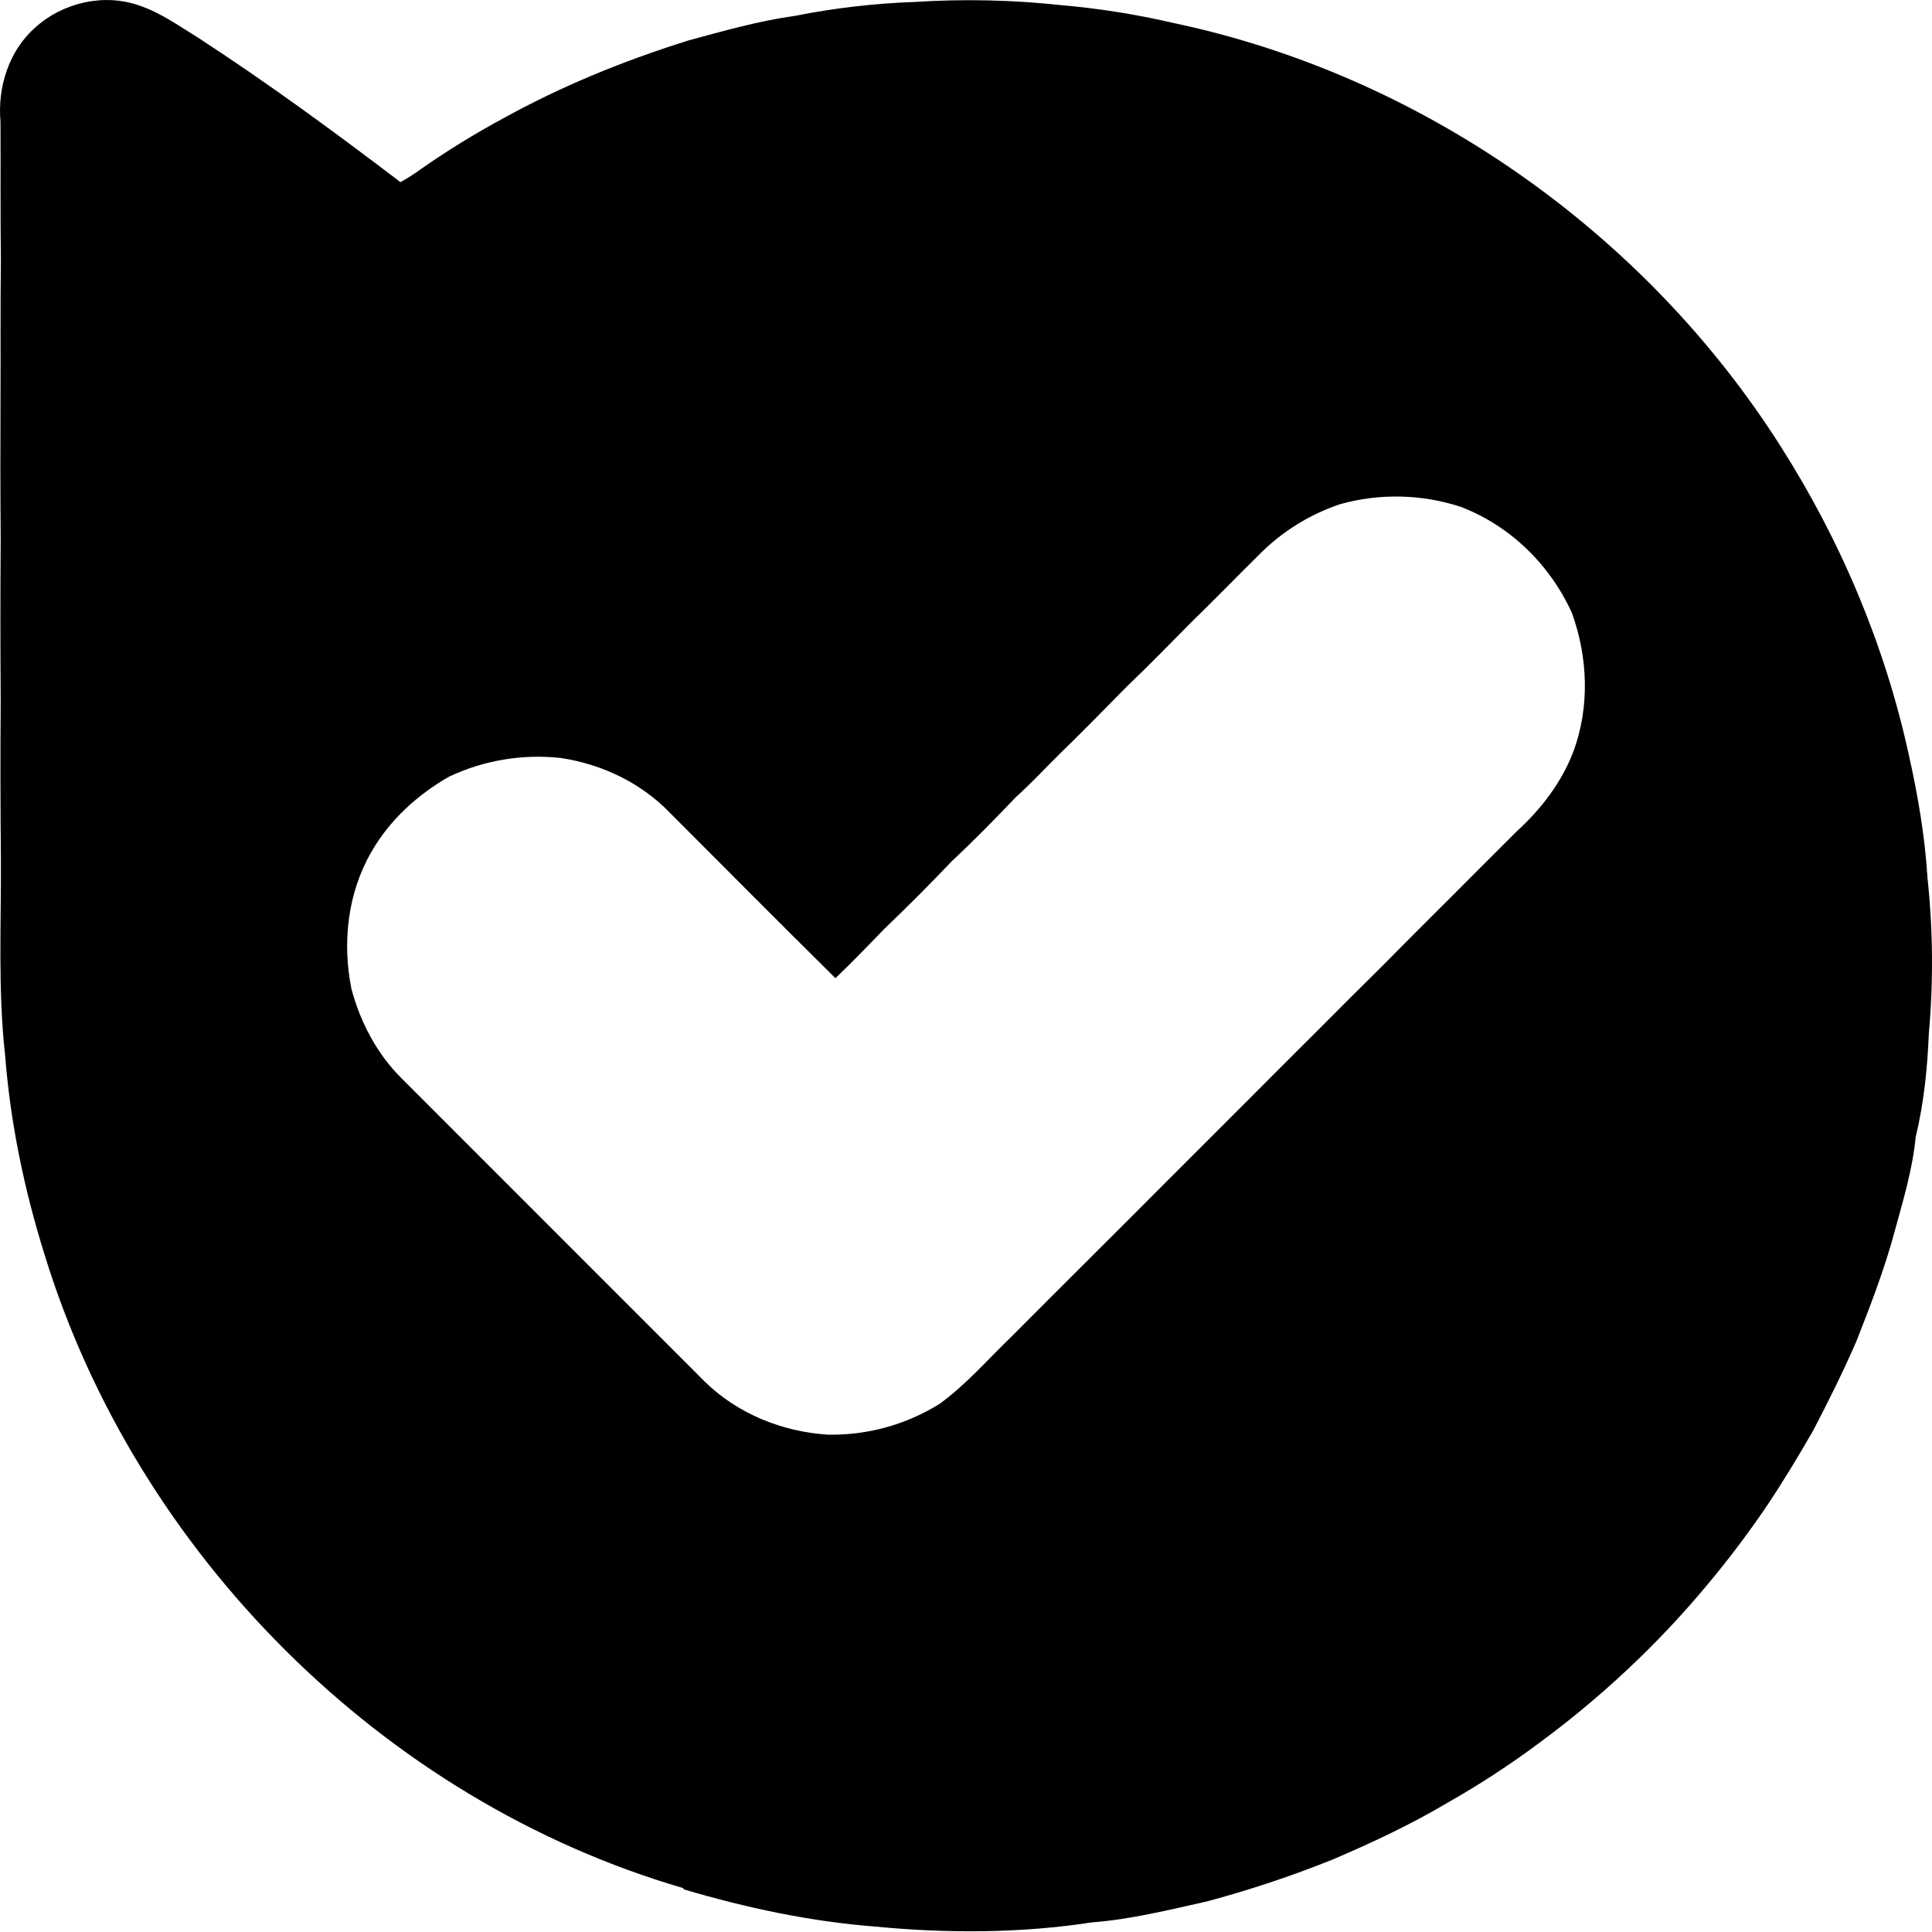
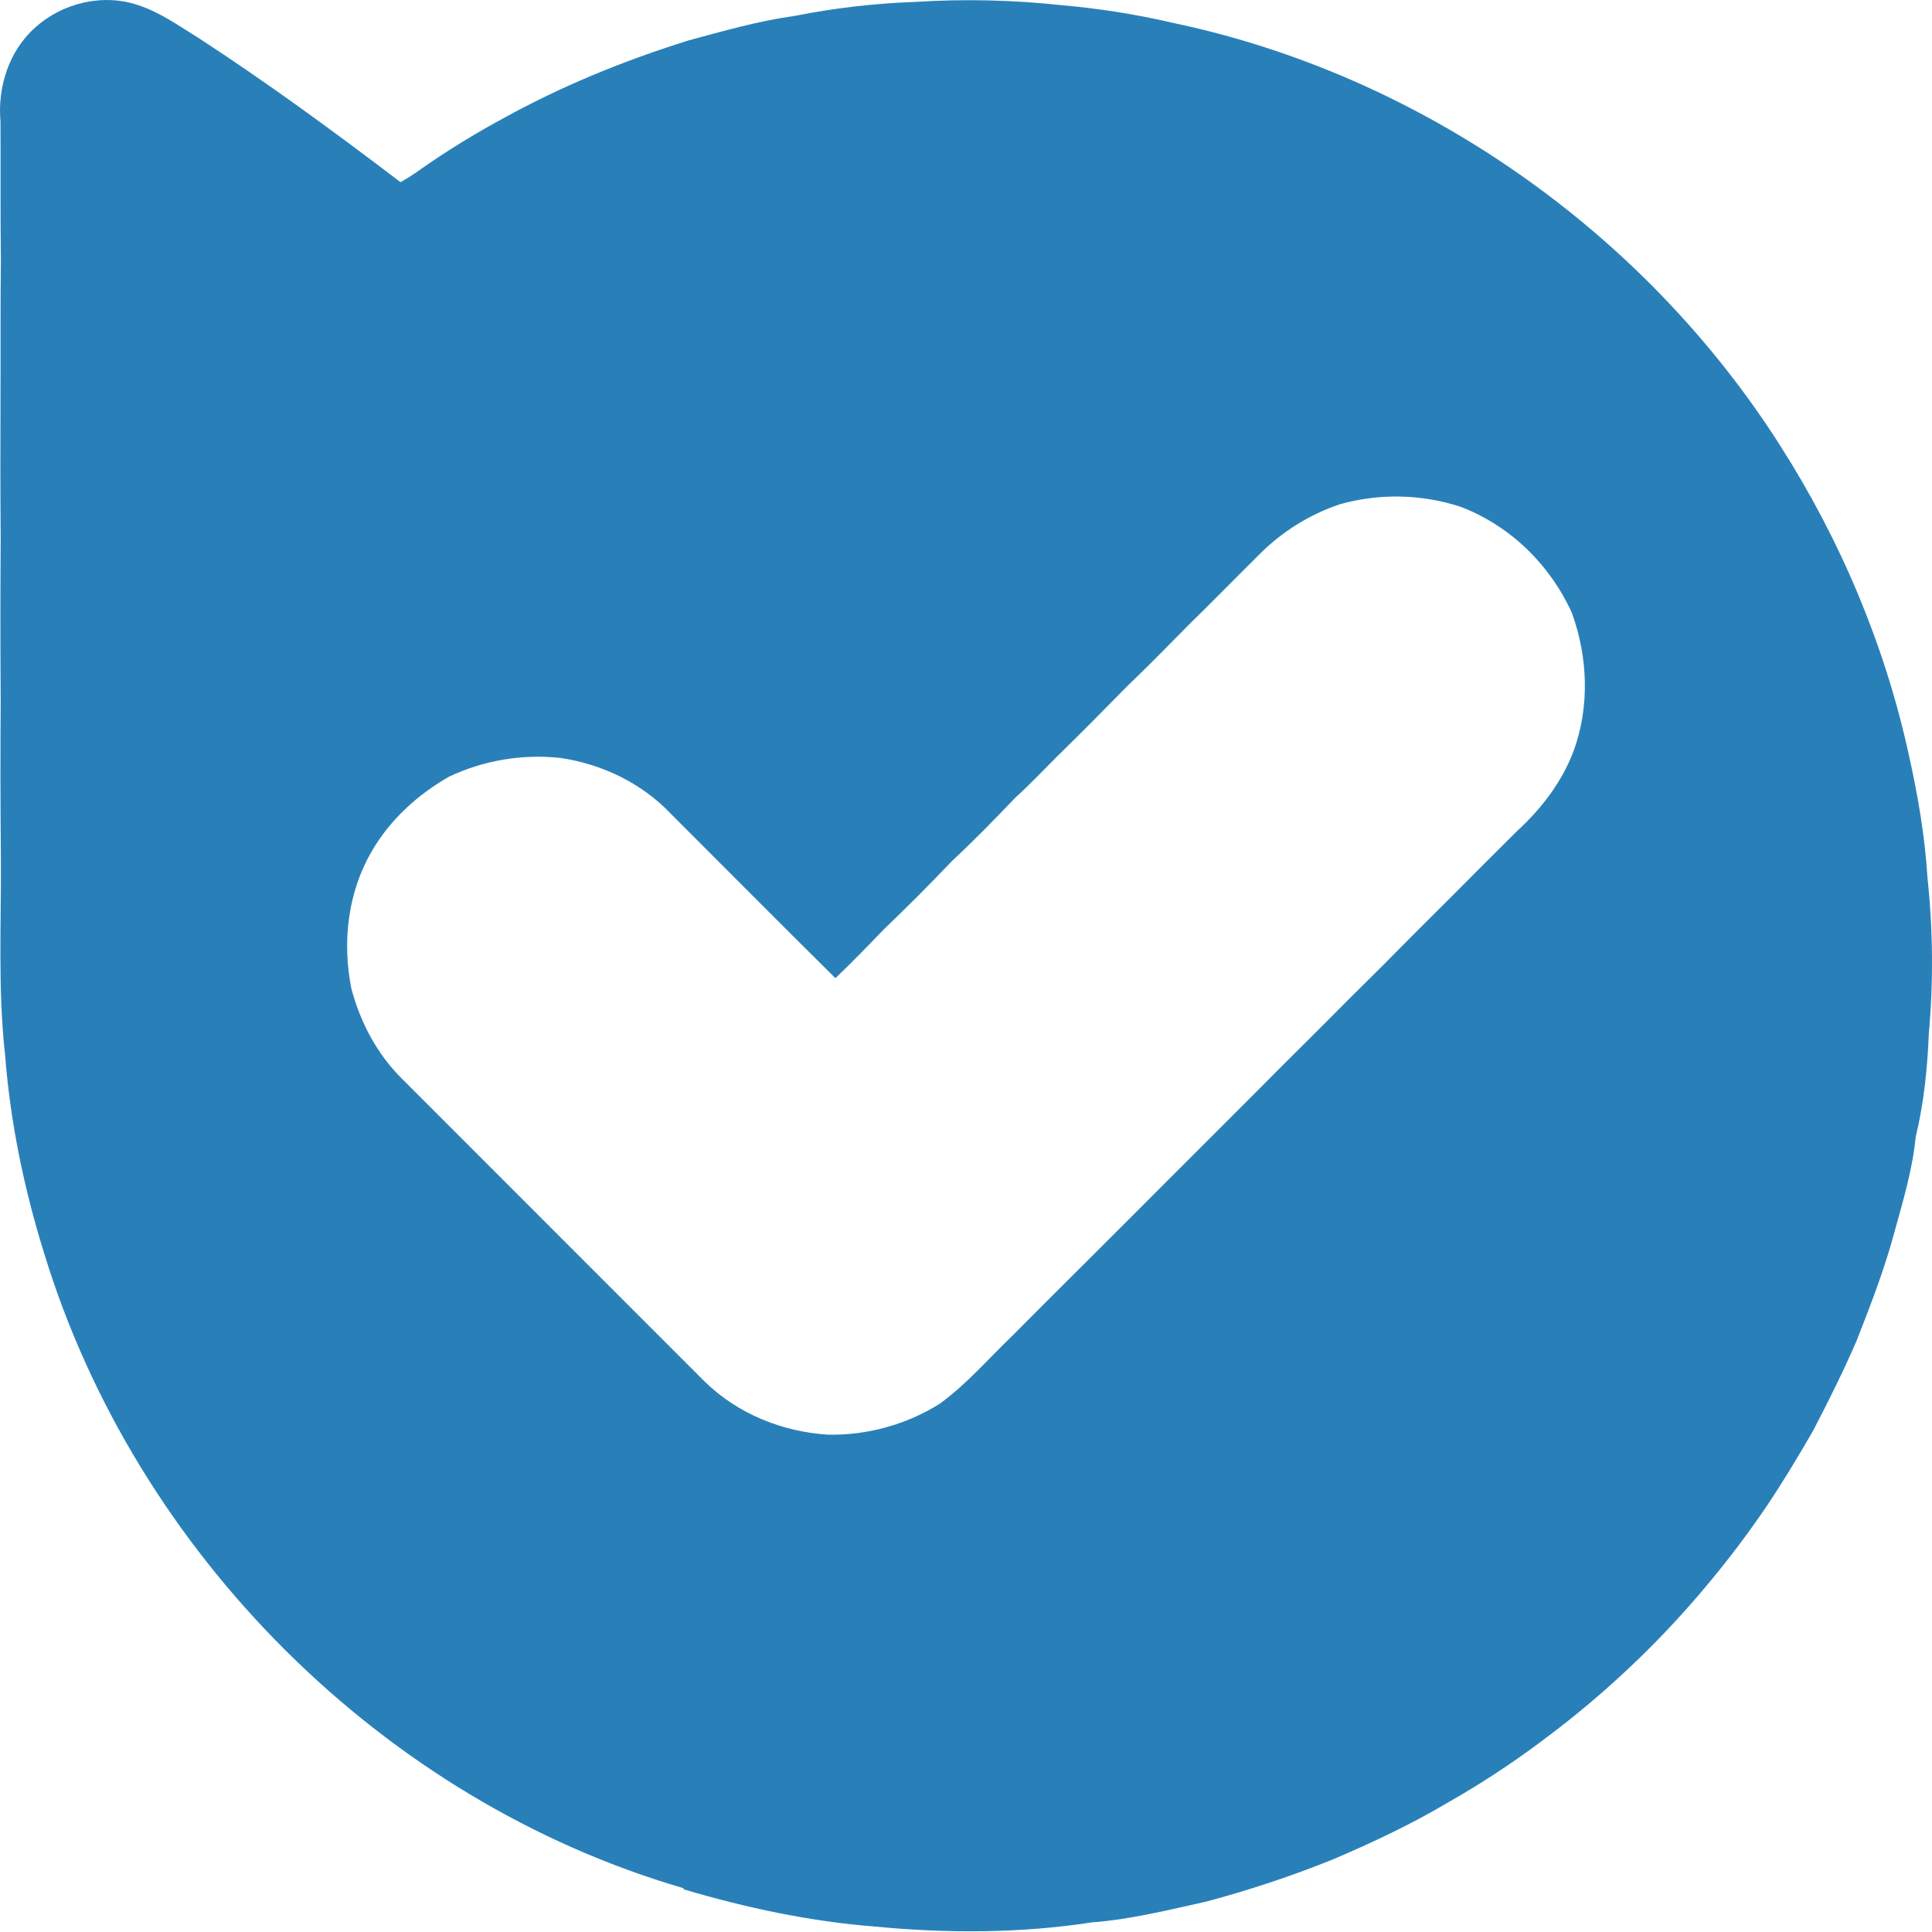
<svg xmlns="http://www.w3.org/2000/svg" width="512" height="512" viewBox="0 0 512 512" fill="none">
-   <path d="M510.797 232.576C510.131 221.624 508.237 210.668 505.83 199.921C499.487 170.911 487.762 143.16 471.793 118.129C435.758 61.466 376.591 19.871 310.784 6.047C301.13 3.806 291.33 2.249 281.457 1.388C268.47 -0.028 255.386 -0.319 242.35 0.517C231.708 0.896 221.113 2.129 210.667 4.204C201.093 5.535 191.78 8.197 182.507 10.701C173.855 13.414 165.258 16.486 156.861 20.019C148.85 23.363 141.025 27.139 133.422 31.329C125.885 35.395 118.587 39.889 111.565 44.79C109.831 46.063 108.018 47.226 106.138 48.271C88.632 34.959 70.922 21.965 52.495 9.989C47.432 6.866 42.516 3.333 36.833 1.439C27.52 -1.838 16.619 0.671 9.298 7.327C2.33 13.507 -0.686 23.132 0.133 32.292C0.184 44.472 0.082 56.709 0.235 68.89C0.082 81.178 0.184 93.558 0.133 105.846C0.082 118.134 0.082 130.422 0.184 142.71C0.082 157.046 0.082 171.36 0.184 185.651C0.082 199.571 0.099 213.492 0.235 227.415C0.338 244.823 -0.584 262.323 1.357 279.675C2.739 297.539 6.426 315.249 11.75 332.293C36.009 411.576 101.473 477.189 181.12 500.383L181.171 500.69C197.755 505.605 214.799 509.24 231.997 510.566C251.085 512.41 270.433 512.358 289.423 509.445C299.612 508.677 309.591 506.168 319.57 503.967C331.025 500.92 342.283 497.174 353.28 492.749C363.571 488.346 373.76 483.584 383.432 477.85C392.023 472.989 400.296 467.586 408.202 461.676C417.447 454.856 426.218 447.419 434.458 439.414C440.804 433.253 446.819 426.758 452.475 419.958C458.032 413.328 463.249 406.421 468.106 399.263C472.509 392.714 476.605 385.905 480.548 379.044C484.587 371.267 488.479 363.484 491.96 355.451C495.749 345.825 499.487 336.154 502.144 326.175C504.397 317.983 506.854 309.791 507.674 301.348C509.824 292.444 510.797 283.075 511.155 273.966C512.391 260.191 512.271 246.328 510.797 232.576ZM417.029 198.999C413.906 207.293 408.427 214.405 401.925 220.344C396.247 225.976 390.615 231.654 384.932 237.338C378.895 243.374 372.854 249.365 366.868 255.457C361.083 261.187 355.297 266.921 349.517 272.758C343.219 279.05 336.87 285.348 330.629 291.646C323.461 298.86 316.247 305.982 309.079 313.19C302.321 320 295.516 326.753 288.707 333.563C281.897 340.373 274.99 347.228 268.18 354.089C261.888 360.126 256.154 366.833 249.042 372.009C240.164 377.554 229.867 380.4 219.402 380.201C207.324 379.433 195.502 374.677 186.798 366.177C160.031 339.41 133.245 312.615 106.44 285.793C99.891 279.291 95.488 270.899 93.128 262.042C90.67 249.81 92.104 236.708 98.401 225.807C103.209 217.359 110.582 210.652 118.973 205.839C128.204 201.476 138.464 199.757 148.613 200.873C159.565 202.511 170.056 207.529 177.736 215.613C192.271 230.149 206.756 244.736 221.394 259.226C225.797 255.027 230.047 250.624 234.245 246.272C240.389 240.389 246.426 234.348 252.308 228.152C258.145 222.73 263.726 216.996 269.25 211.21C273.193 207.683 276.777 203.791 280.566 200.054C286.71 194.063 292.695 187.976 298.685 181.883C304.466 176.358 310.047 170.619 315.627 164.987C321.664 159.104 327.552 153.062 333.547 147.123C339.58 140.98 346.98 136.35 355.144 133.612C365.622 130.69 376.73 130.93 387.072 134.303C400.23 139.32 410.772 149.663 416.558 162.401C420.813 174.126 421.325 187.228 417.029 198.999Z" fill="black" />
+   <path d="M510.797 232.576C510.131 221.624 508.237 210.668 505.83 199.921C499.487 170.911 487.762 143.16 471.793 118.129C435.758 61.466 376.591 19.871 310.784 6.047C301.13 3.806 291.33 2.249 281.457 1.388C268.47 -0.028 255.386 -0.319 242.35 0.517C231.708 0.896 221.113 2.129 210.667 4.204C201.093 5.535 191.78 8.197 182.507 10.701C173.855 13.414 165.258 16.486 156.861 20.019C148.85 23.363 141.025 27.139 133.422 31.329C125.885 35.395 118.587 39.889 111.565 44.79C109.831 46.063 108.018 47.226 106.138 48.271C88.632 34.959 70.922 21.965 52.495 9.989C47.432 6.866 42.516 3.333 36.833 1.439C27.52 -1.838 16.619 0.671 9.298 7.327C2.33 13.507 -0.686 23.132 0.133 32.292C0.184 44.472 0.082 56.709 0.235 68.89C0.082 81.178 0.184 93.558 0.133 105.846C0.082 118.134 0.082 130.422 0.184 142.71C0.082 157.046 0.082 171.36 0.184 185.651C0.082 199.571 0.099 213.492 0.235 227.415C0.338 244.823 -0.584 262.323 1.357 279.675C2.739 297.539 6.426 315.249 11.75 332.293C36.009 411.576 101.473 477.189 181.12 500.383L181.171 500.69C197.755 505.605 214.799 509.24 231.997 510.566C251.085 512.41 270.433 512.358 289.423 509.445C299.612 508.677 309.591 506.168 319.57 503.967C331.025 500.92 342.283 497.174 353.28 492.749C363.571 488.346 373.76 483.584 383.432 477.85C392.023 472.989 400.296 467.586 408.202 461.676C417.447 454.856 426.218 447.419 434.458 439.414C440.804 433.253 446.819 426.758 452.475 419.958C458.032 413.328 463.249 406.421 468.106 399.263C472.509 392.714 476.605 385.905 480.548 379.044C484.587 371.267 488.479 363.484 491.96 355.451C495.749 345.825 499.487 336.154 502.144 326.175C504.397 317.983 506.854 309.791 507.674 301.348C509.824 292.444 510.797 283.075 511.155 273.966C512.391 260.191 512.271 246.328 510.797 232.576ZM417.029 198.999C413.906 207.293 408.427 214.405 401.925 220.344C396.247 225.976 390.615 231.654 384.932 237.338C378.895 243.374 372.854 249.365 366.868 255.457C361.083 261.187 355.297 266.921 349.517 272.758C343.219 279.05 336.87 285.348 330.629 291.646C323.461 298.86 316.247 305.982 309.079 313.19C302.321 320 295.516 326.753 288.707 333.563C281.897 340.373 274.99 347.228 268.18 354.089C261.888 360.126 256.154 366.833 249.042 372.009C240.164 377.554 229.867 380.4 219.402 380.201C207.324 379.433 195.502 374.677 186.798 366.177C160.031 339.41 133.245 312.615 106.44 285.793C99.891 279.291 95.488 270.899 93.128 262.042C90.67 249.81 92.104 236.708 98.401 225.807C103.209 217.359 110.582 210.652 118.973 205.839C128.204 201.476 138.464 199.757 148.613 200.873C159.565 202.511 170.056 207.529 177.736 215.613C192.271 230.149 206.756 244.736 221.394 259.226C225.797 255.027 230.047 250.624 234.245 246.272C240.389 240.389 246.426 234.348 252.308 228.152C258.145 222.73 263.726 216.996 269.25 211.21C273.193 207.683 276.777 203.791 280.566 200.054C286.71 194.063 292.695 187.976 298.685 181.883C304.466 176.358 310.047 170.619 315.627 164.987C321.664 159.104 327.552 153.062 333.547 147.123C339.58 140.98 346.98 136.35 355.144 133.612C365.622 130.69 376.73 130.93 387.072 134.303C400.23 139.32 410.772 149.663 416.558 162.401C420.813 174.126 421.325 187.228 417.029 198.999Z" fill="#2980b9" />
</svg>
